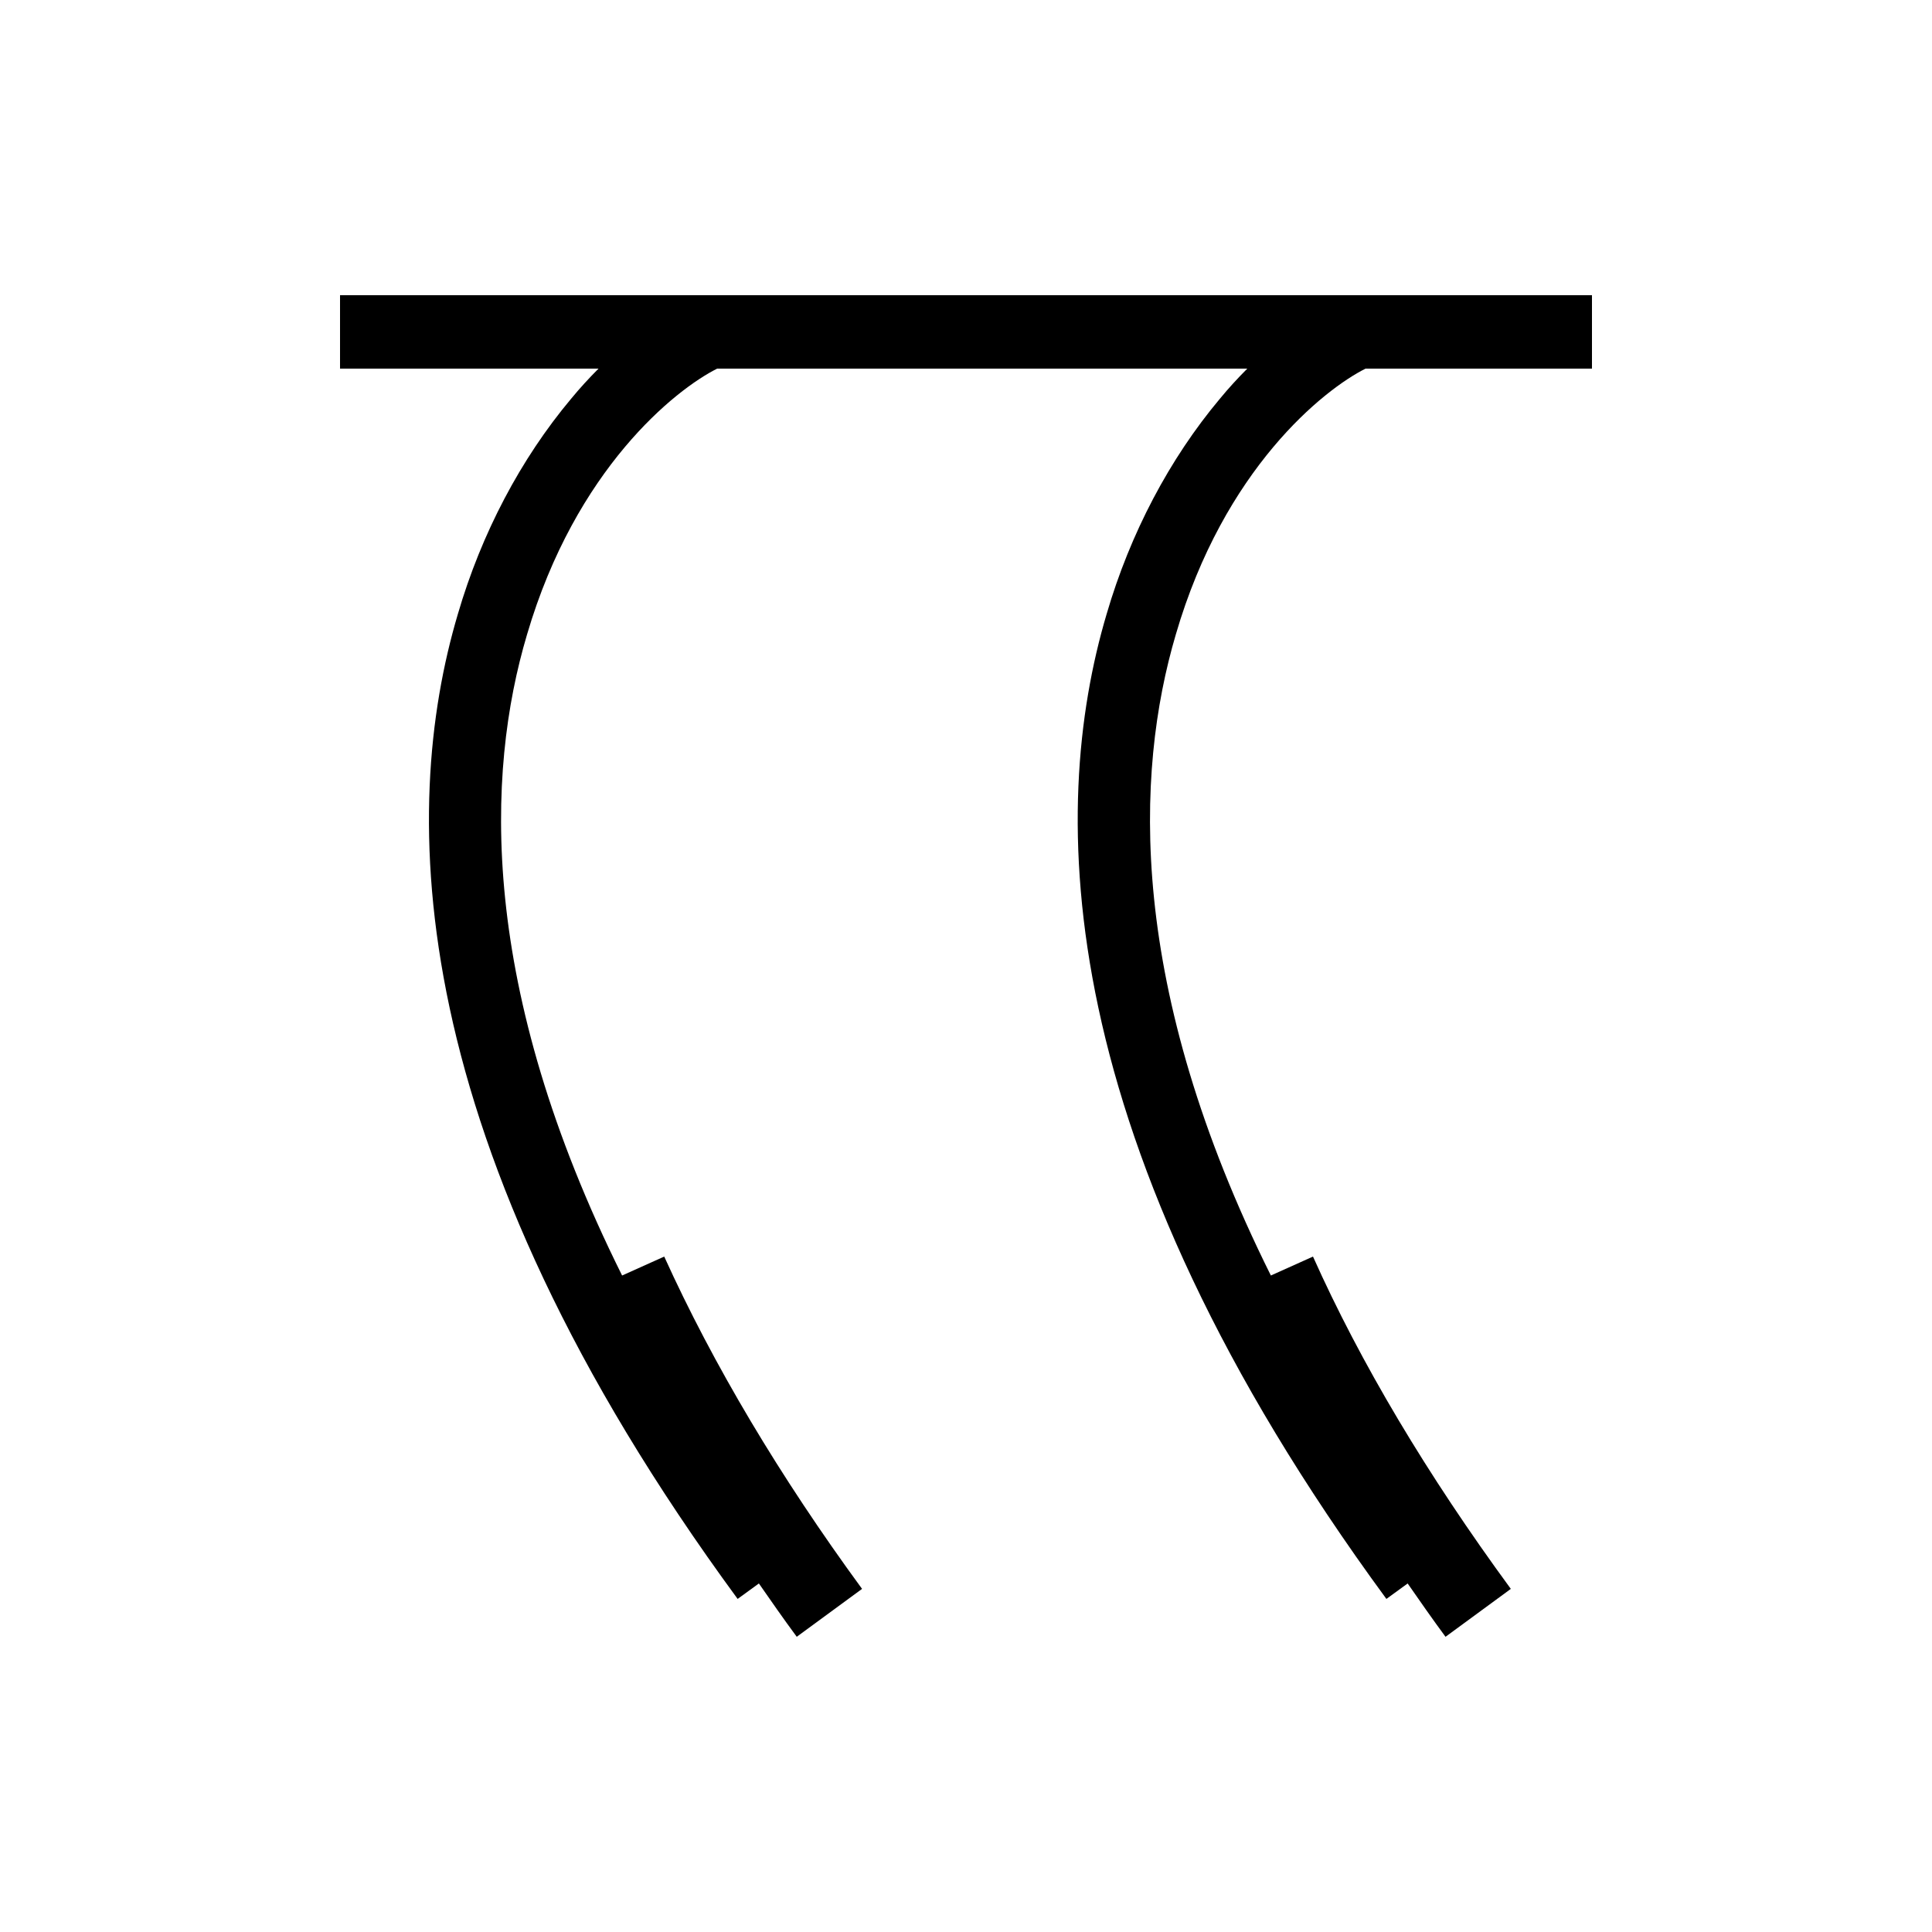
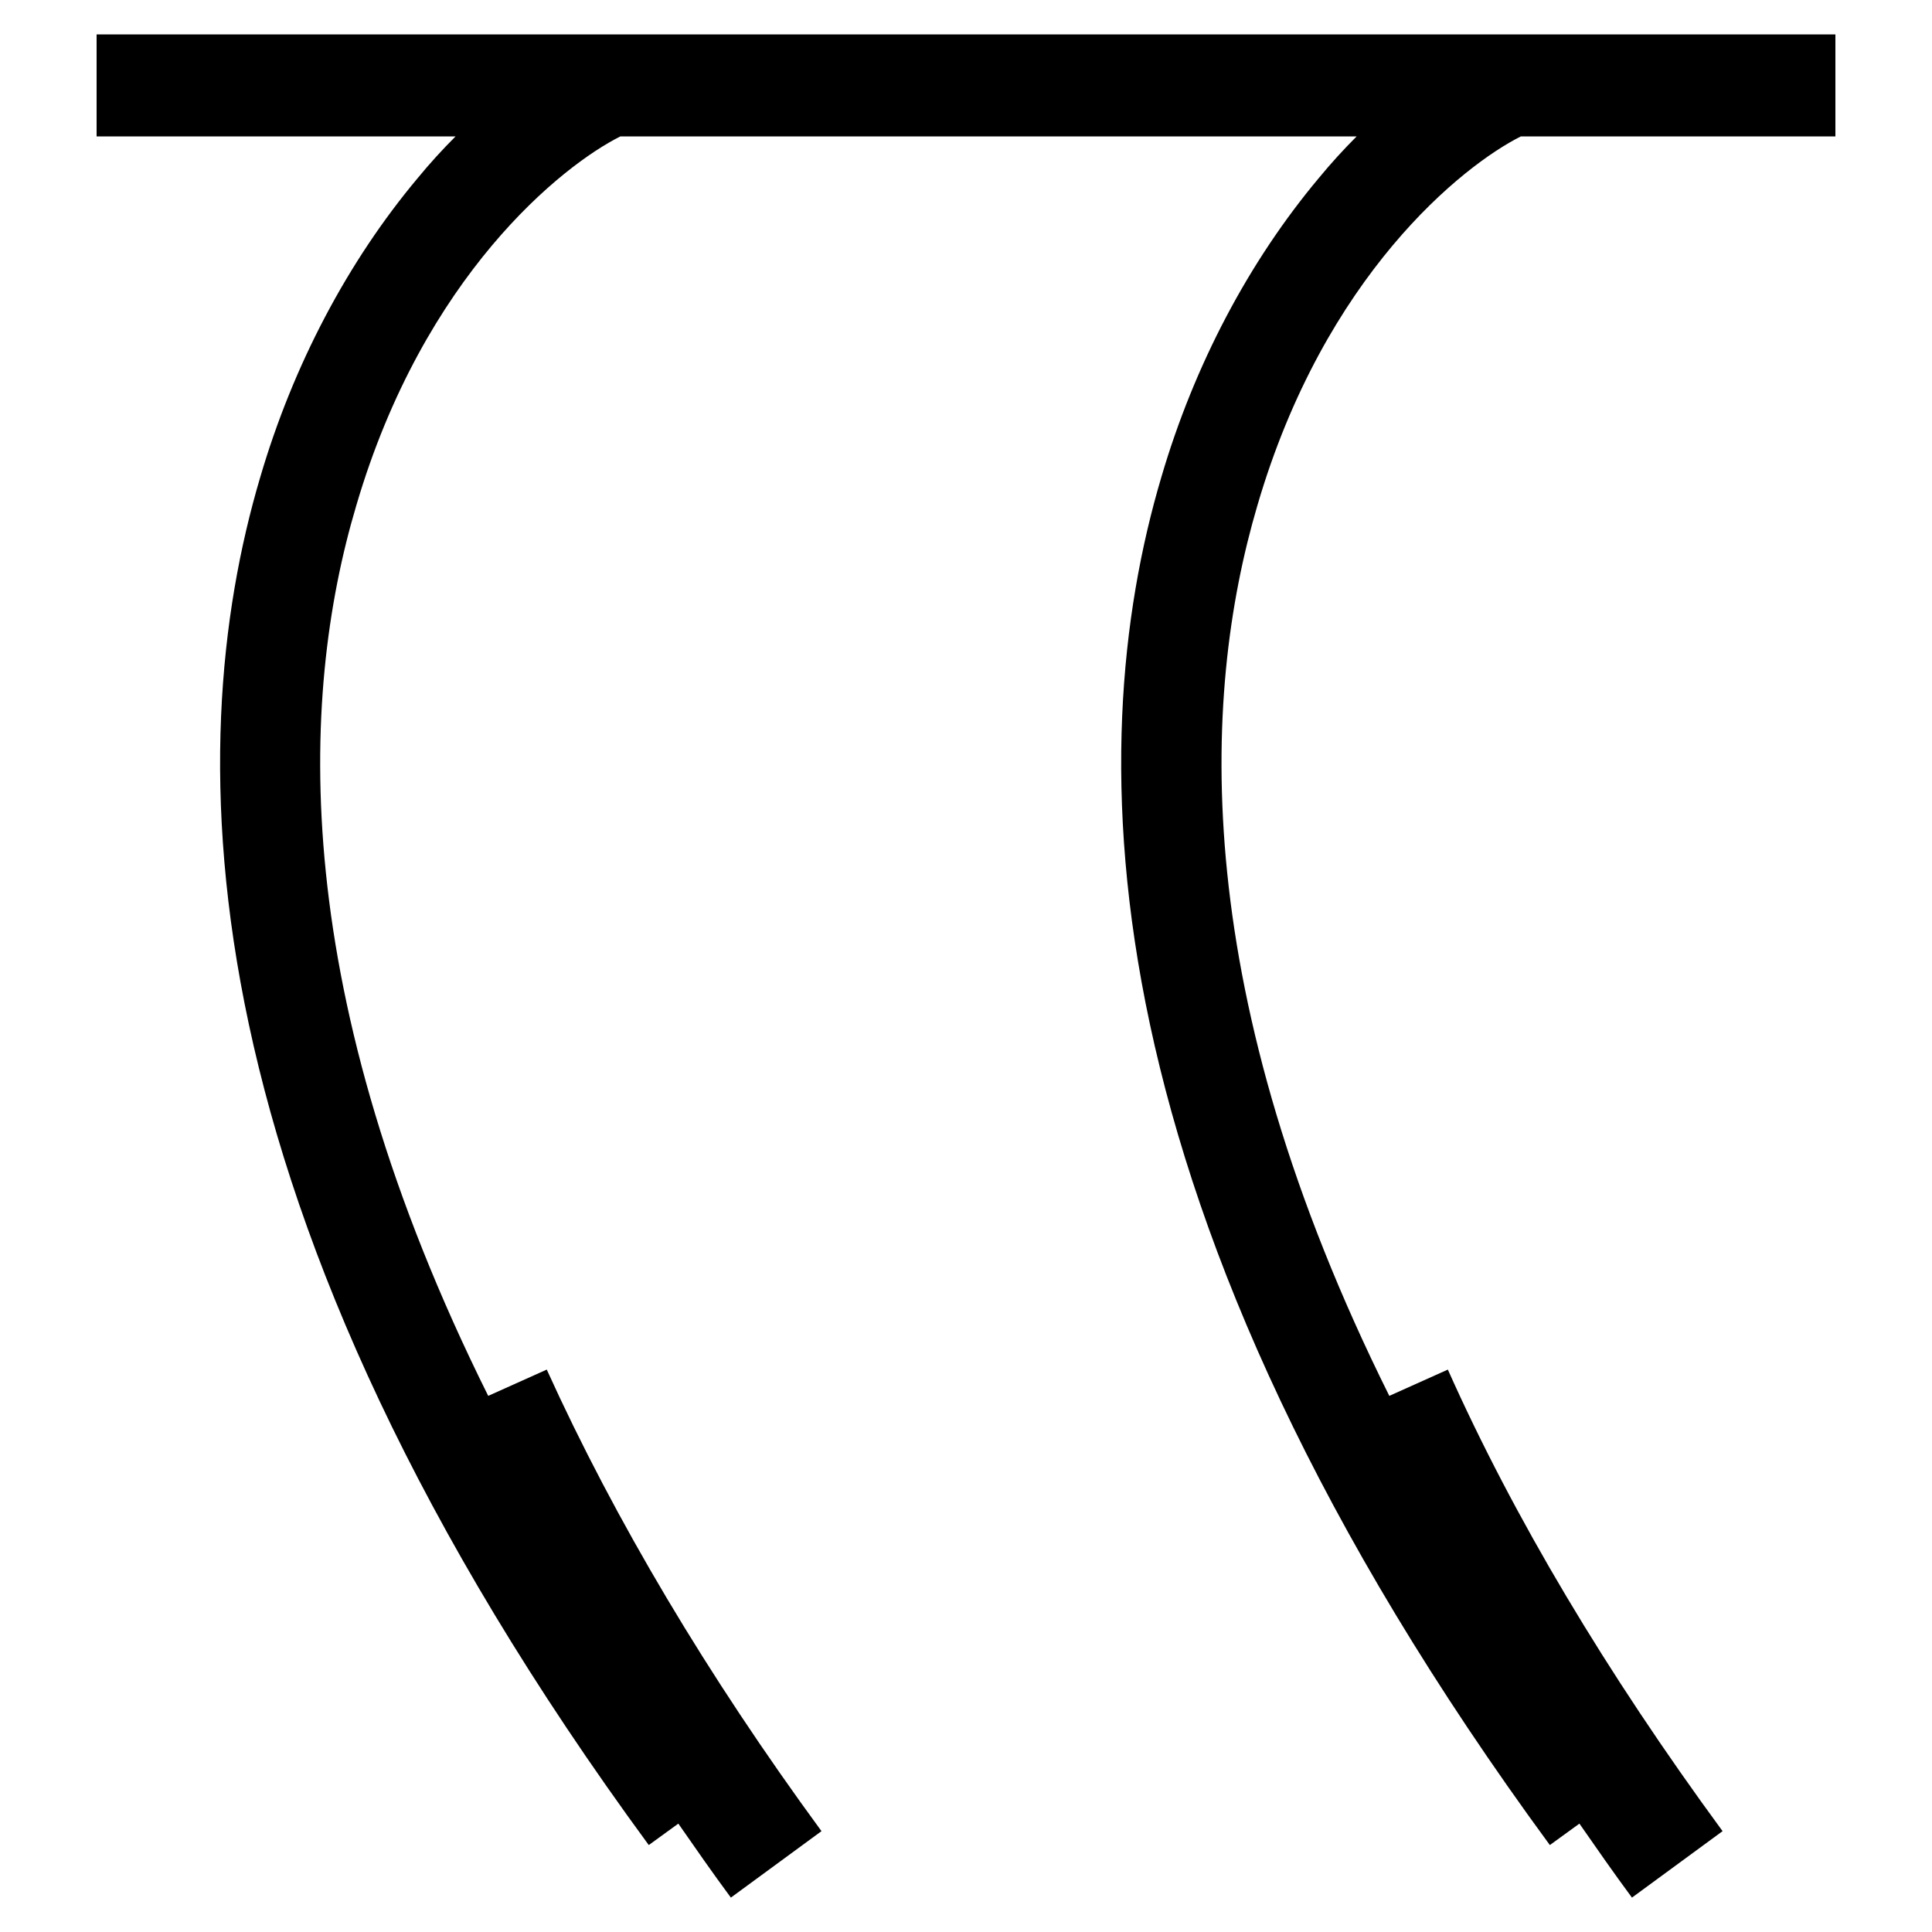
<svg xmlns="http://www.w3.org/2000/svg" version="1.1" id="Calque_1" x="0px" y="0px" viewBox="0 0 1000 1000" style="enable-background:new 0 0 1000 1000;" xml:space="preserve">
-   <path d="M706.8,190.8H824v-38H176v38h133.8c-4.8,4.8-9.6,10-14.2,15.6c-26,31-46.4,69.6-58.6,111.4  c-30.2,101.6-29.4,272.4,144.8,509.8l11-8c6.4,9.2,12.8,18.4,19.6,27.6l33.8-24.8c-42.6-58.2-77-116-102.4-172l-21.8,9.8  c-74.4-149.4-70.6-260-49.2-331.8c25.2-85.8,76.8-126.8,98.4-137.6h274.4c-4.8,4.8-9.6,10-14.2,15.6c-26,31-46.4,69.6-58.6,111.4  c-30.2,101.6-29.4,272.4,144.8,509.8l11-8c6.4,9.2,12.8,18.4,19.6,27.6l33.8-24.8c-43.4-59.2-77.8-117-102.4-172l-21.8,9.8  c-74.4-149.4-70.4-260-49.2-331.8C633.6,242.6,685.2,201.6,706.8,190.8z" />
+   <path d="M787.2,70.6H950V17.8H50v52.8h185.8c-6.7,6.7-13.3,13.9-19.7,21.7c-36.1,43.1-64.4,96.7-81.4,154.7  C92.8,388.1,93.9,625.3,335.8,955l15.3-11.1c8.9,12.8,17.8,25.6,27.2,38.3l46.9-34.4c-59.2-80.8-106.9-161.1-142.2-238.9l-30.3,13.6  C149.4,515,154.7,361.4,184.4,261.7c35-119.2,106.7-176.1,136.7-191.1h381.1c-6.7,6.7-13.3,13.9-19.7,21.7  c-36.1,43.1-64.4,96.7-81.4,154.7C559.2,388.1,560.3,625.3,802.2,955l15.3-11.1c8.9,12.8,17.8,25.6,27.2,38.3l46.9-34.4  c-60.3-82.2-108.1-162.5-142.2-238.9l-30.3,13.6C615.8,515,621.4,361.4,650.8,261.7C685.6,142.5,757.2,85.6,787.2,70.6z" />
</svg>
